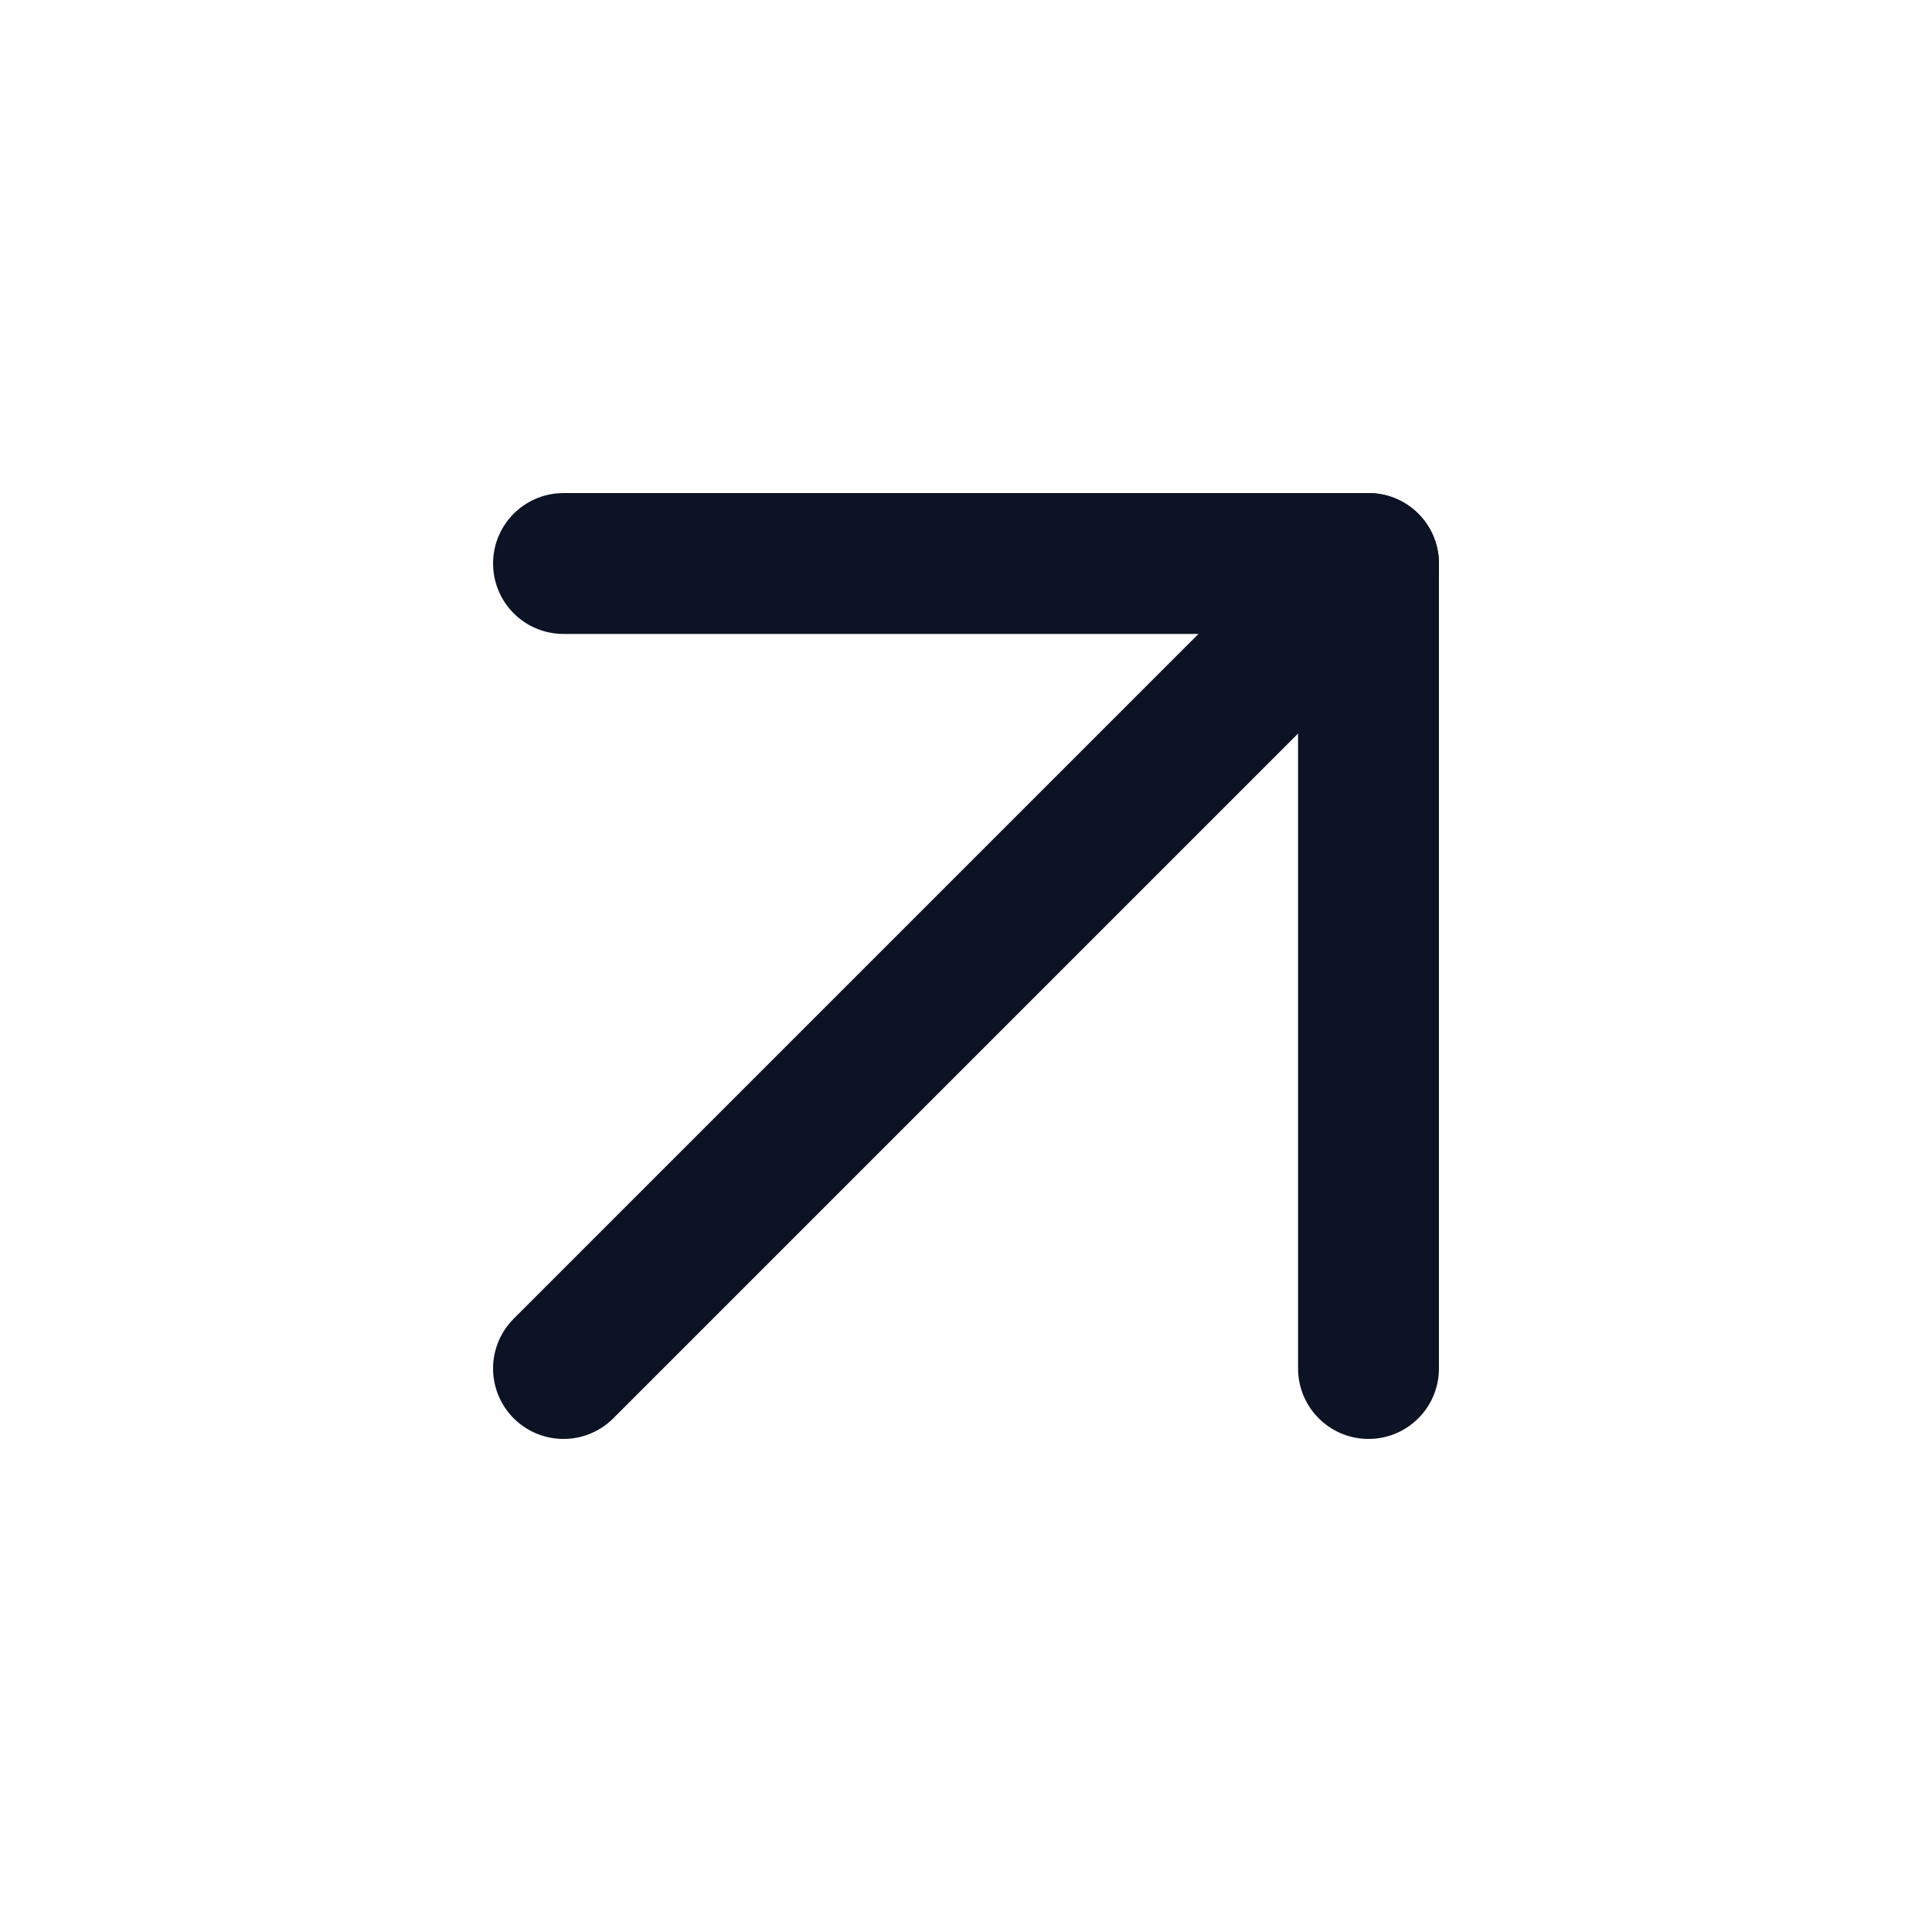
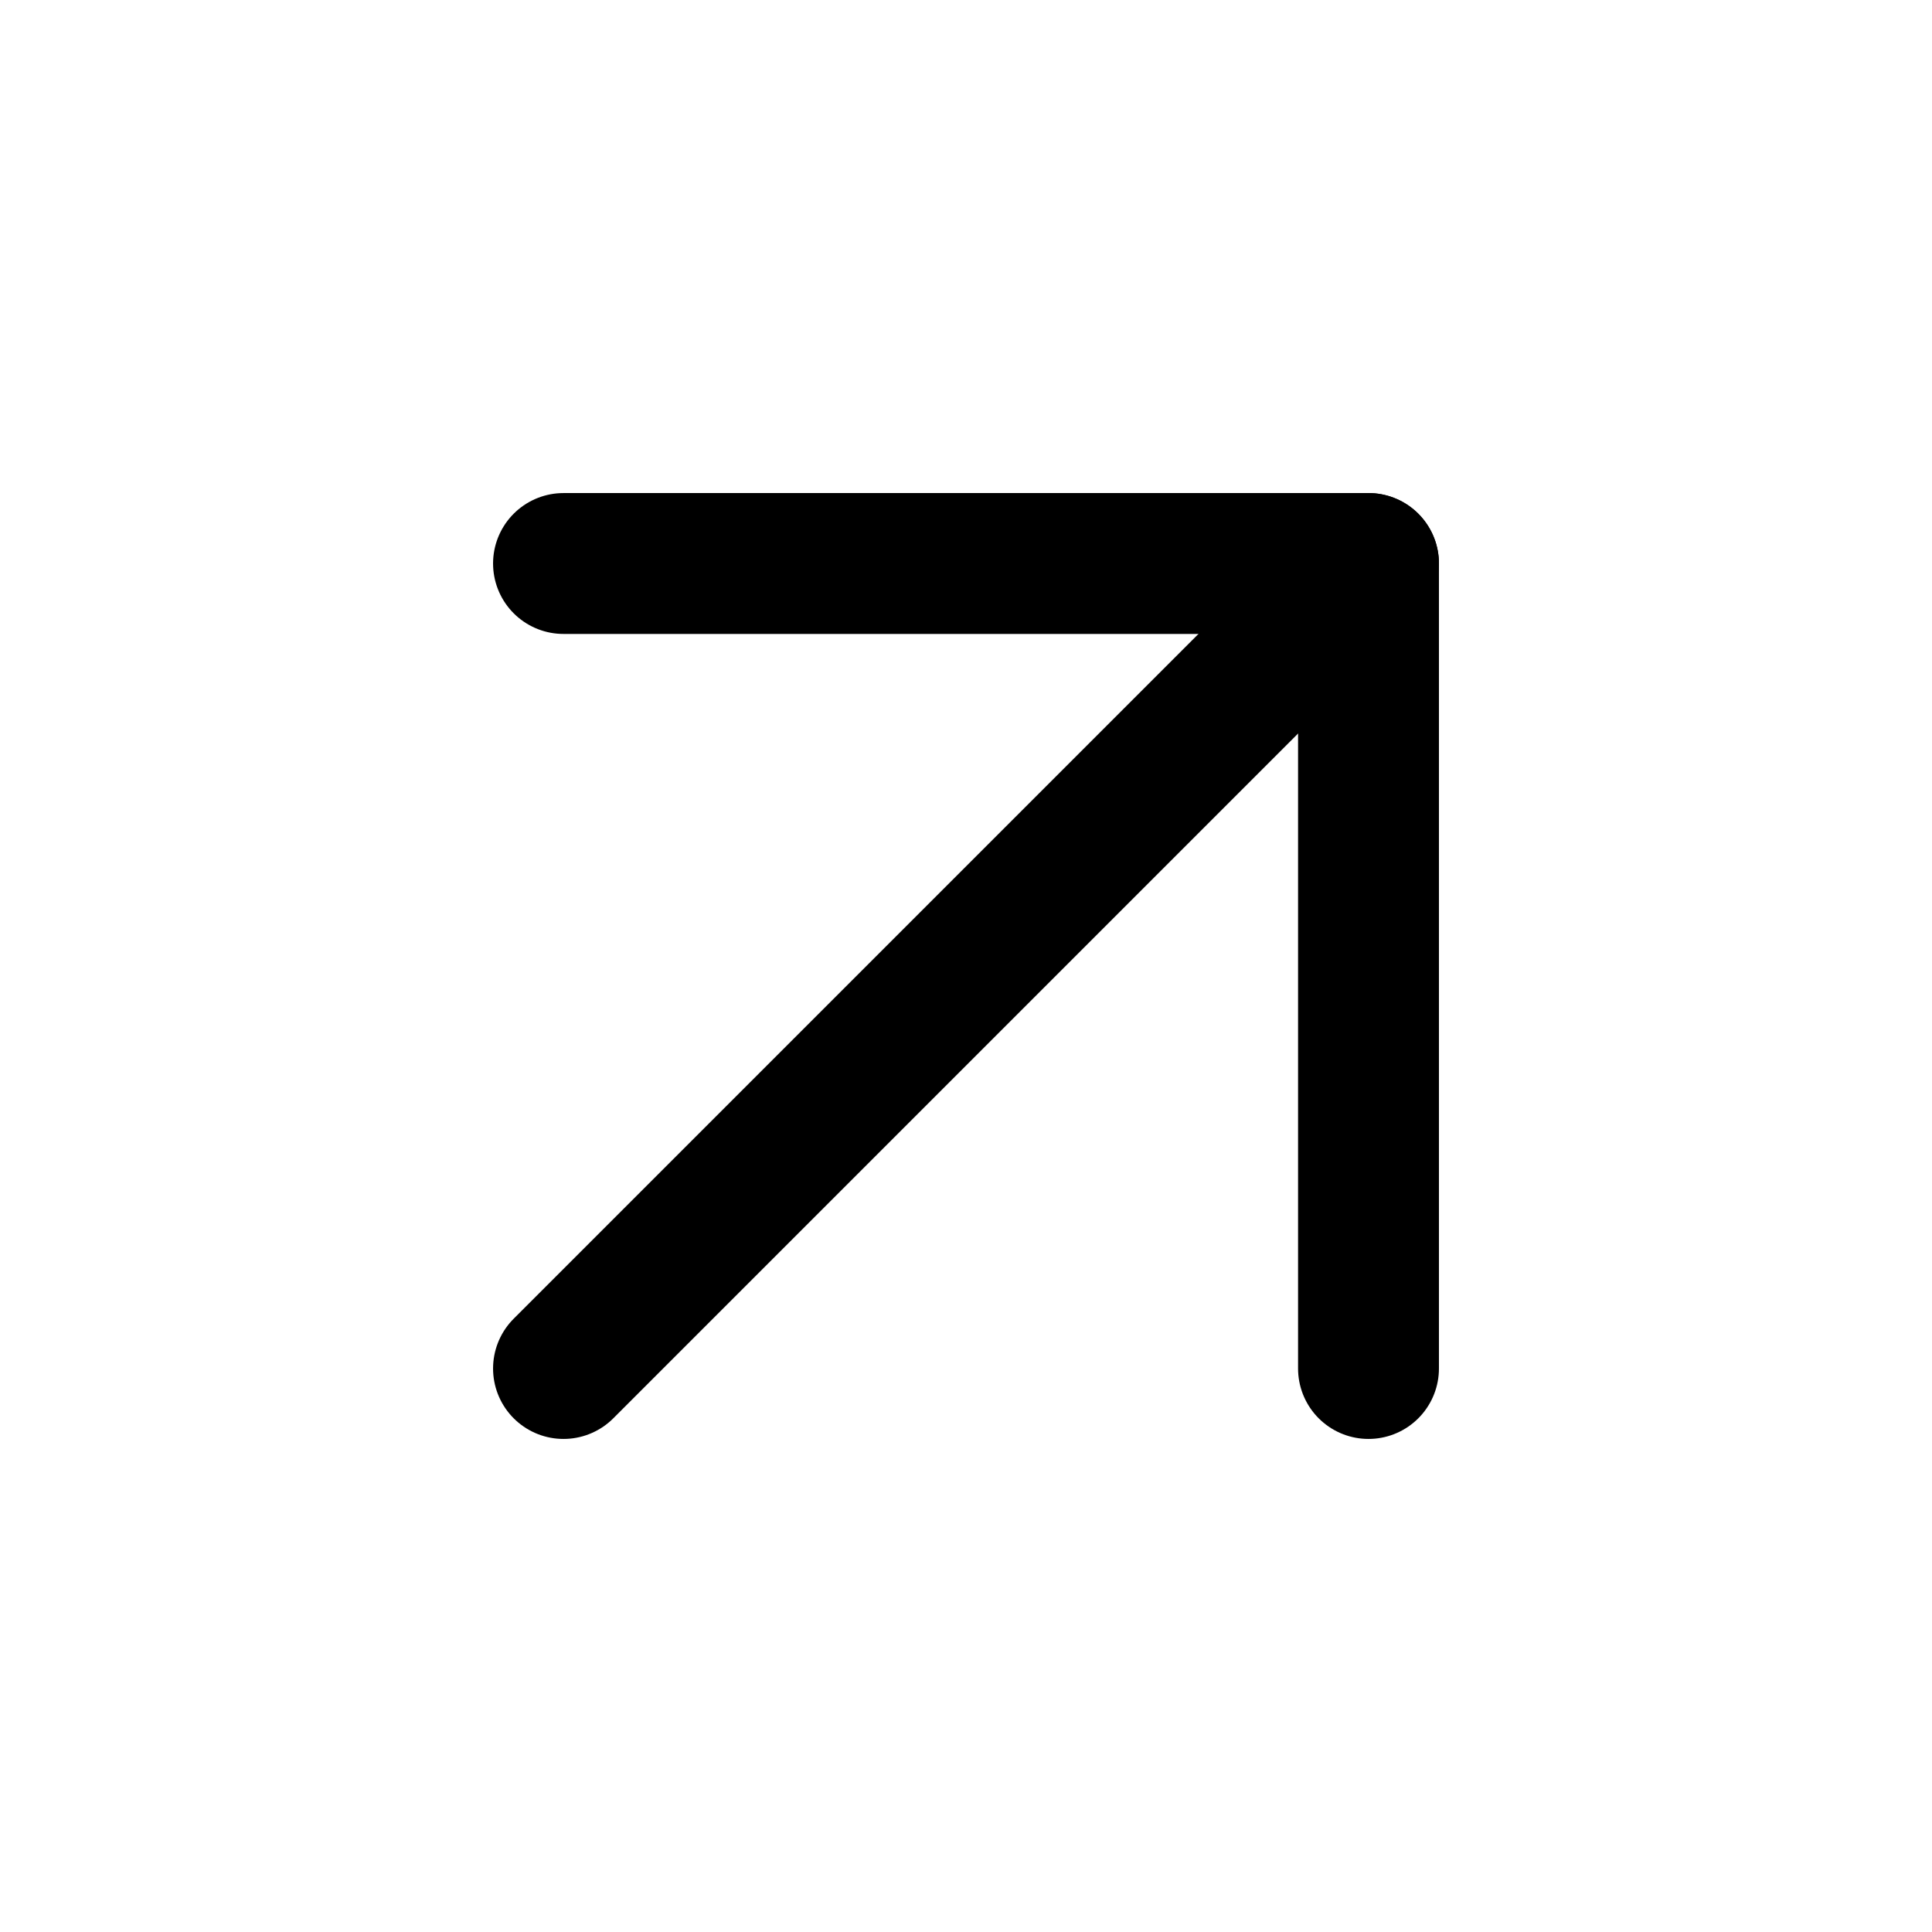
<svg xmlns="http://www.w3.org/2000/svg" width="24" height="24" viewBox="0 0 24 24" fill="none">
-   <path d="M7 7H17V17" stroke-width="1.75" stroke-linecap="round" stroke-linejoin="round" stroke="#0B1324" />
-   <path d="M7 17L17 7" stroke-width="1.75" stroke-linecap="round" stroke-linejoin="round" stroke="#0B1324" />
+   <path d="M7 7H17V17" stroke-width="1.75" stroke-linecap="round" stroke-linejoin="round" stroke="currentColor" />
+   <path d="M7 17L17 7" stroke-width="1.75" stroke-linecap="round" stroke-linejoin="round" stroke="currentColor" />
</svg>
